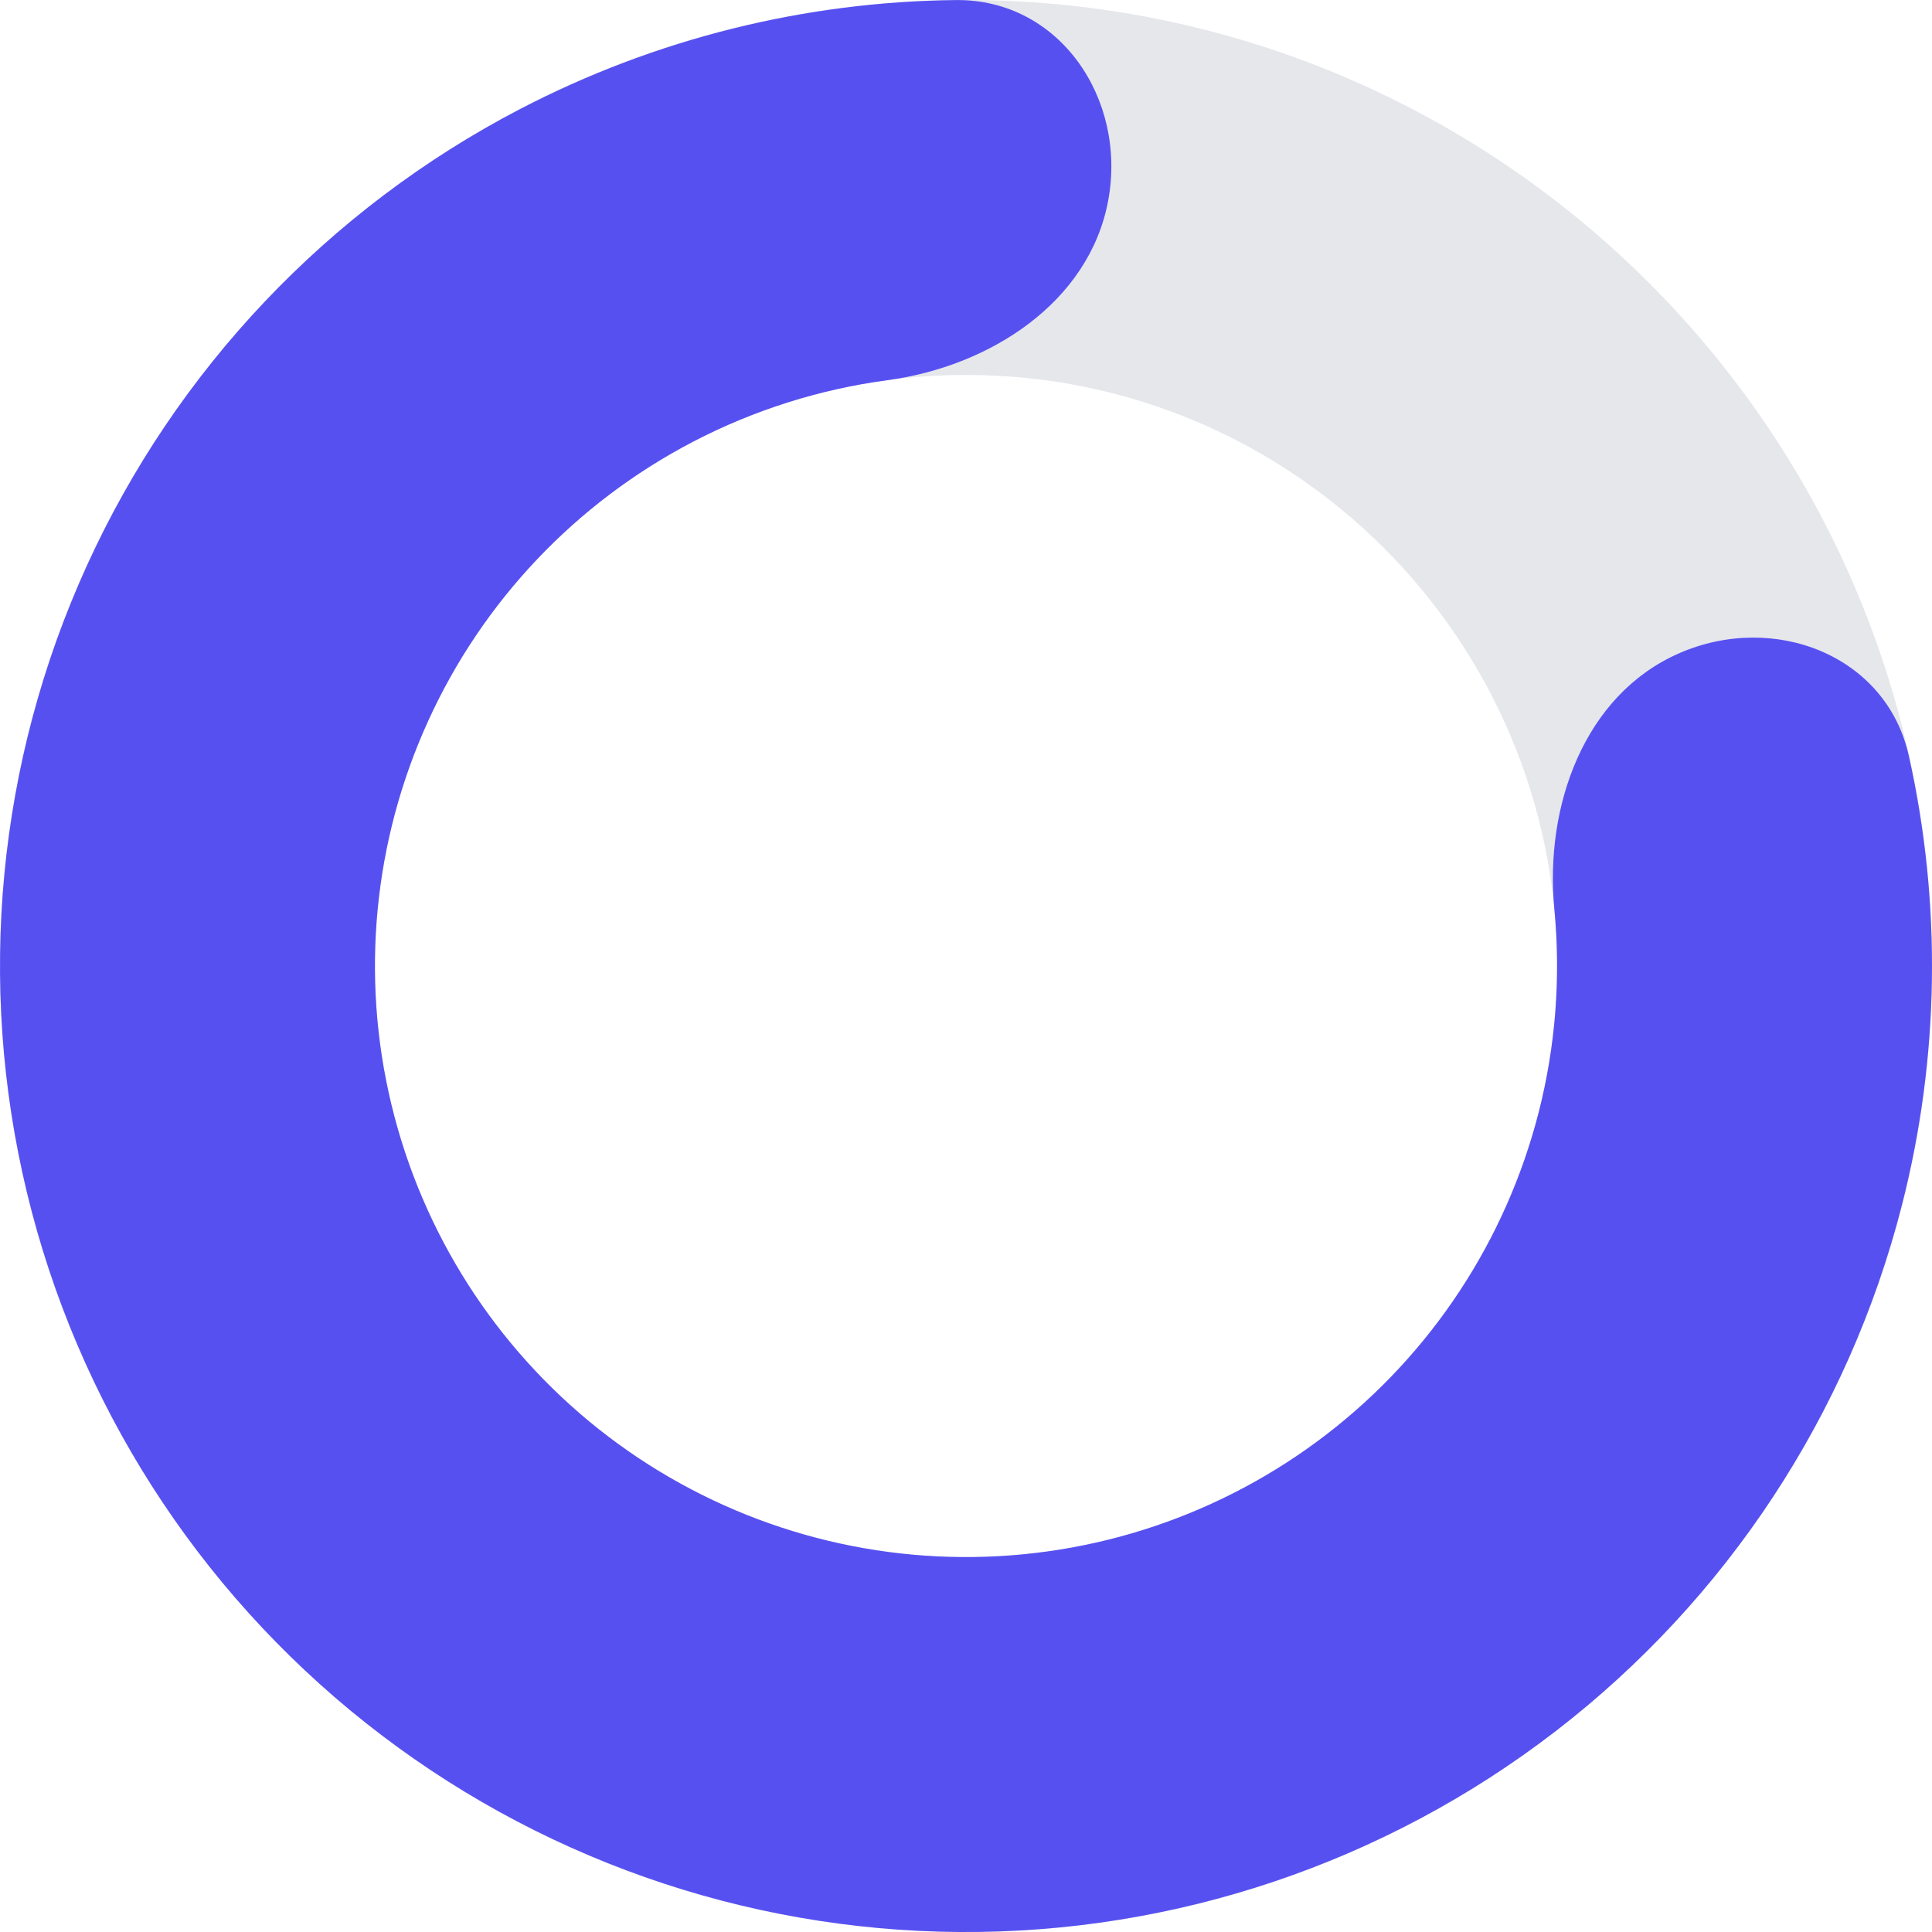
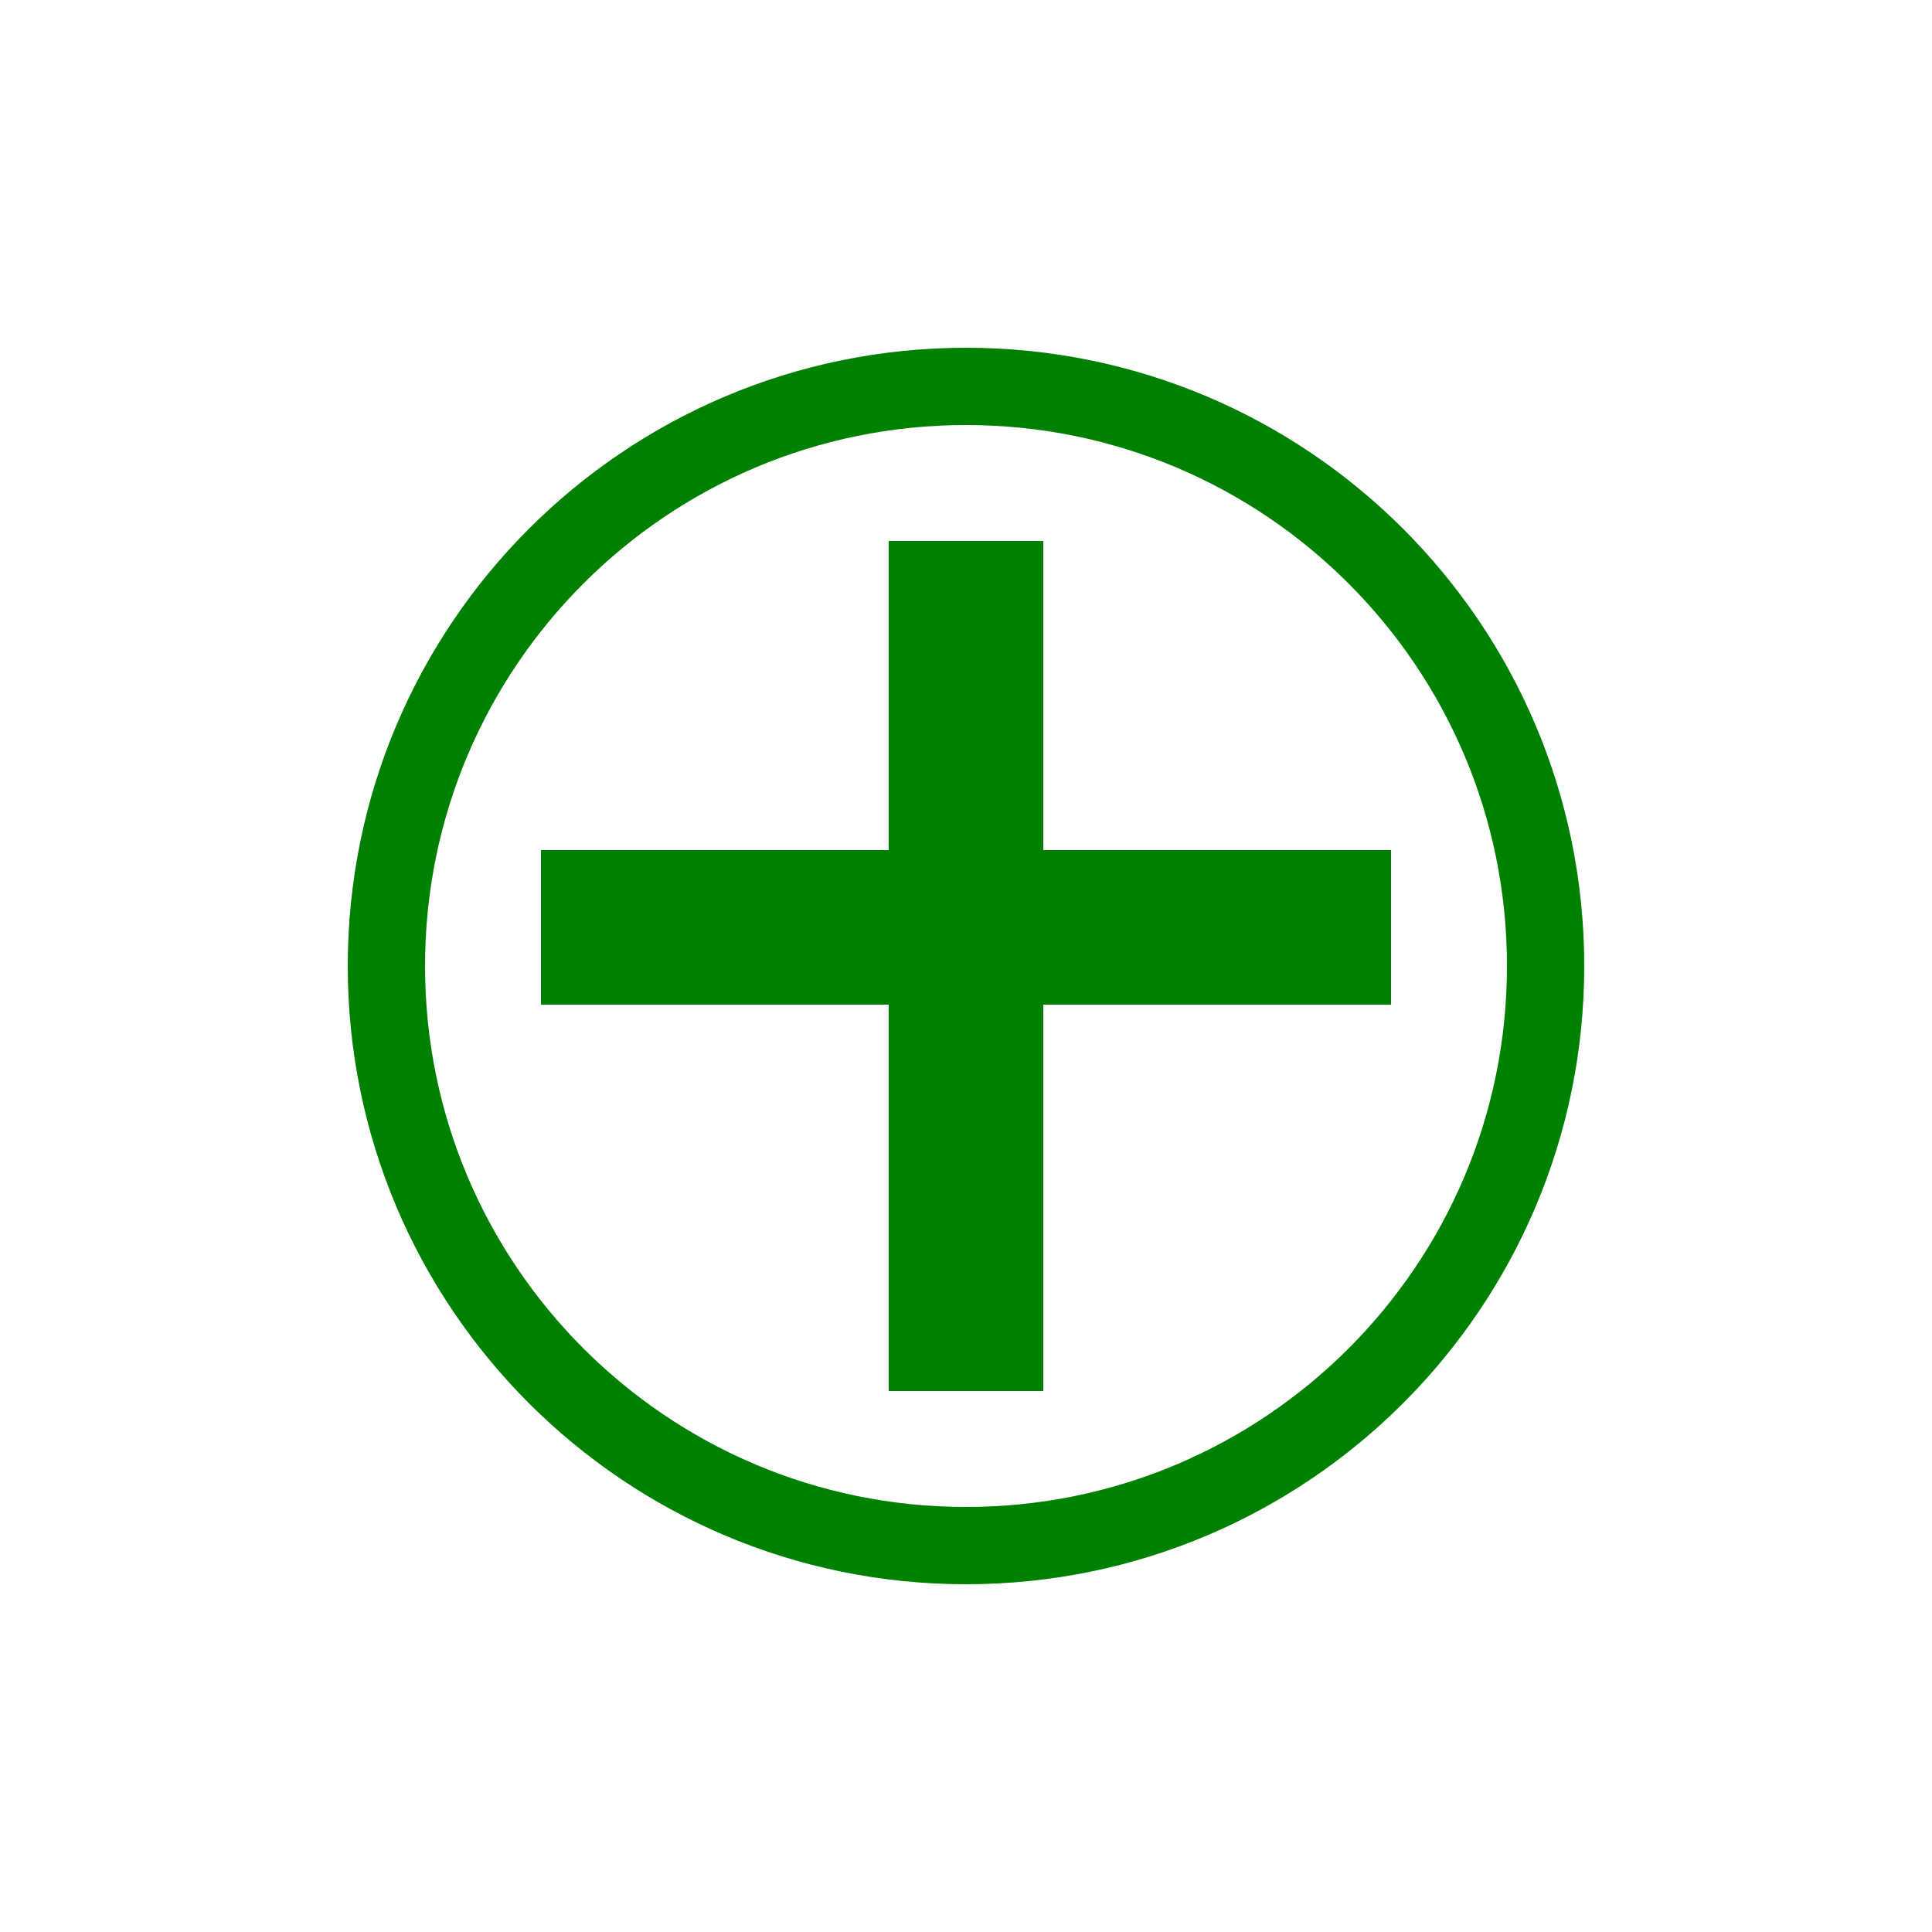
- <svg xmlns="http://www.w3.org/2000/svg" width="30" height="30" viewBox="0 0 30 30" fill="none">
-   <path d="M30 15C30 23.284 23.284 30 15 30C6.716 30 0 23.284 0 15C0 6.716 6.716 0 15 0C23.284 0 30 6.716 30 15ZM5.822 15C5.822 20.069 9.931 24.178 15 24.178C20.069 24.178 24.178 20.069 24.178 15C24.178 9.931 20.069 5.822 15 5.822C9.931 5.822 5.822 9.931 5.822 15Z" fill="#E5E7EB" />
-   <path d="M26.071 10.145C27.543 9.499 29.291 10.169 29.641 11.738C30.151 14.027 30.12 16.418 29.532 18.716C28.703 21.961 26.811 24.835 24.158 26.88C21.506 28.924 18.245 30.023 14.896 30C11.547 29.977 8.302 28.833 5.678 26.752C3.054 24.671 1.203 21.771 0.418 18.515C-0.367 15.259 -0.04 11.835 1.348 8.786C2.735 5.738 5.103 3.242 8.073 1.695C10.178 0.6 12.499 0.025 14.844 0.001C16.451 -0.016 17.501 1.534 17.208 3.114C16.914 4.695 15.372 5.69 13.778 5.904C12.732 6.044 11.711 6.365 10.762 6.859C8.944 7.806 7.495 9.333 6.647 11.198C5.798 13.063 5.597 15.159 6.078 17.151C6.558 19.143 7.691 20.917 9.296 22.191C10.902 23.464 12.887 24.164 14.937 24.178C16.986 24.192 18.981 23.52 20.604 22.269C22.227 21.018 23.384 19.259 23.892 17.274C24.157 16.237 24.237 15.17 24.136 14.119C23.981 12.519 24.599 10.79 26.071 10.145Z" fill="#5750F1" />
+ <svg xmlns="http://www.w3.org/2000/svg" width="50" height="50" viewBox="0 0 50 50">
+   <g fill="none" stroke="green" stroke-width="2">
+     <circle cx="25" cy="25" r="15" stroke="green" fill="none" />
+     <rect x="24" y="15" width="2" height="20" fill="green" />
+     <rect x="15" y="23" width="20" height="2" fill="green" />
+   </g>
</svg>
